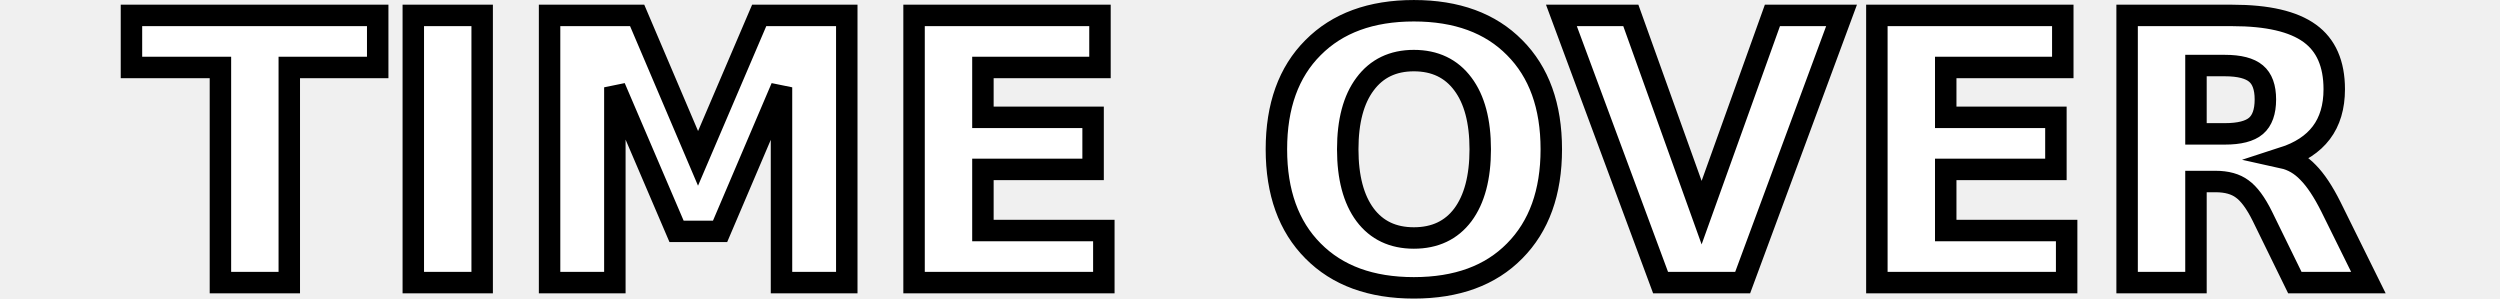
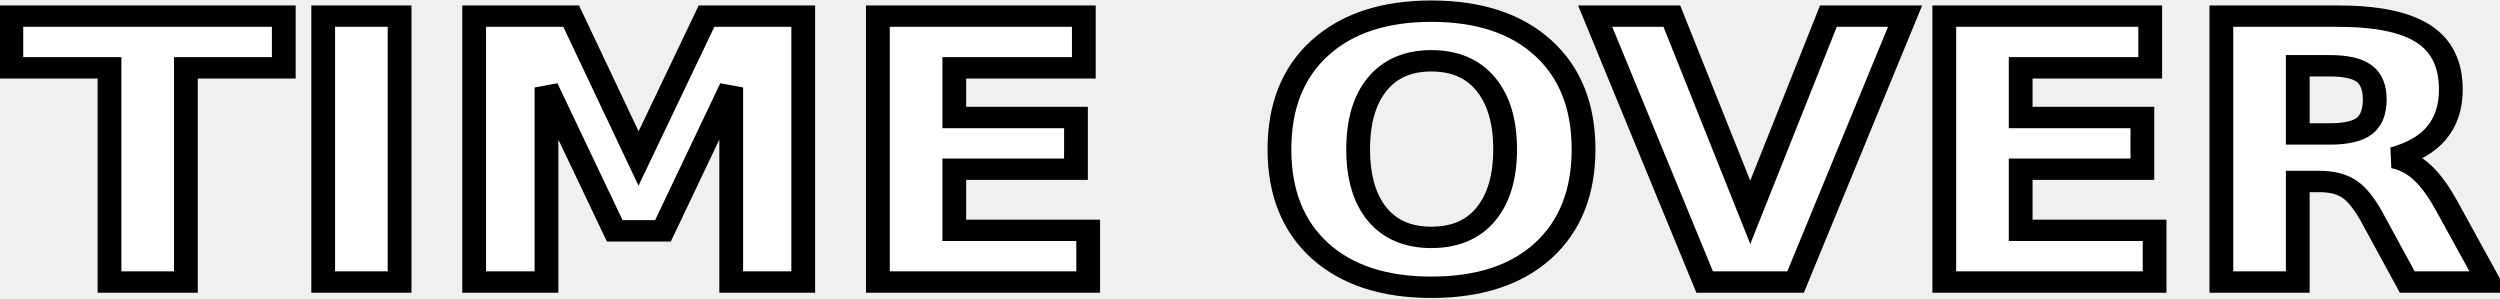
<svg xmlns="http://www.w3.org/2000/svg" width="536" height="64" viewBox="0 0 141.817 16.933" version="1.1" id="svg8">
  <defs id="defs2" />
  <g id="layer1" transform="translate(0,-280.0666)">
-     <text xml:space="preserve" style="font-style:normal;font-variant:normal;font-weight:bold;font-stretch:normal;font-size:20.779px;line-height:125%;font-family:'Bitstream Vera Sans';-inkscape-font-specification:'Bitstream Vera Sans, Bold';font-variant-ligatures:normal;font-variant-caps:normal;font-variant-numeric:normal;font-feature-settings:normal;text-align:start;letter-spacing:0px;word-spacing:0px;writing-mode:lr-tb;text-anchor:start;fill:#000000;fill-opacity:1;stroke:#000000;stroke-width:1.217;stroke-linecap:butt;stroke-linejoin:miter;stroke-miterlimit:4;stroke-dasharray:none;stroke-opacity:1" x="7.365" y="296.097" id="text12">
-       <tspan id="tspan10" x="7.365" y="296.097" style="font-style:normal;font-variant:normal;font-weight:bold;font-stretch:normal;font-size:20.779px;font-family:'Bitstream Vera Sans';-inkscape-font-specification:'Bitstream Vera Sans, Bold';font-variant-ligatures:normal;font-variant-caps:normal;font-variant-numeric:normal;font-feature-settings:normal;text-align:start;writing-mode:lr-tb;text-anchor:start;fill:#ffffff;fill-opacity:1;stroke:#000000;stroke-width:1.217;stroke-miterlimit:4;stroke-dasharray:none;stroke-opacity:1">TIME OVER</tspan>
+     <text xml:space="preserve" style="font-style:normal;font-variant:normal;font-weight:bold;font-stretch:normal;font-size:21.825px;line-height:125%;font-family:'DejaVu Sans';-inkscape-font-specification:'DejaVu Sans, Bold';font-variant-ligatures:normal;font-variant-caps:normal;font-variant-numeric:normal;font-feature-settings:normal;text-align:start;letter-spacing:0px;word-spacing:0px;writing-mode:lr-tb;text-anchor:start;fill:#000000;fill-opacity:1;stroke:#000000;stroke-width:1.279;stroke-linecap:butt;stroke-linejoin:miter;stroke-miterlimit:4;stroke-dasharray:none;stroke-opacity:1" x="0.5" y="312.201" id="text12" transform="scale(1.054492,0.948324)">
+       <tspan id="tspan10" x="0.5" y="312.201" style="font-style:normal;font-variant:normal;font-weight:bold;font-stretch:normal;font-size:21.825px;font-family:'DejaVu Sans';-inkscape-font-specification:'DejaVu Sans, Bold';font-variant-ligatures:normal;font-variant-caps:normal;font-variant-numeric:normal;font-feature-settings:normal;text-align:start;writing-mode:lr-tb;text-anchor:start;fill:#ffffff;fill-opacity:1;stroke:#000000;stroke-width:1.279;stroke-miterlimit:4;stroke-dasharray:none;stroke-opacity:1">TIME OVER</tspan>
    </text>
  </g>
</svg>
